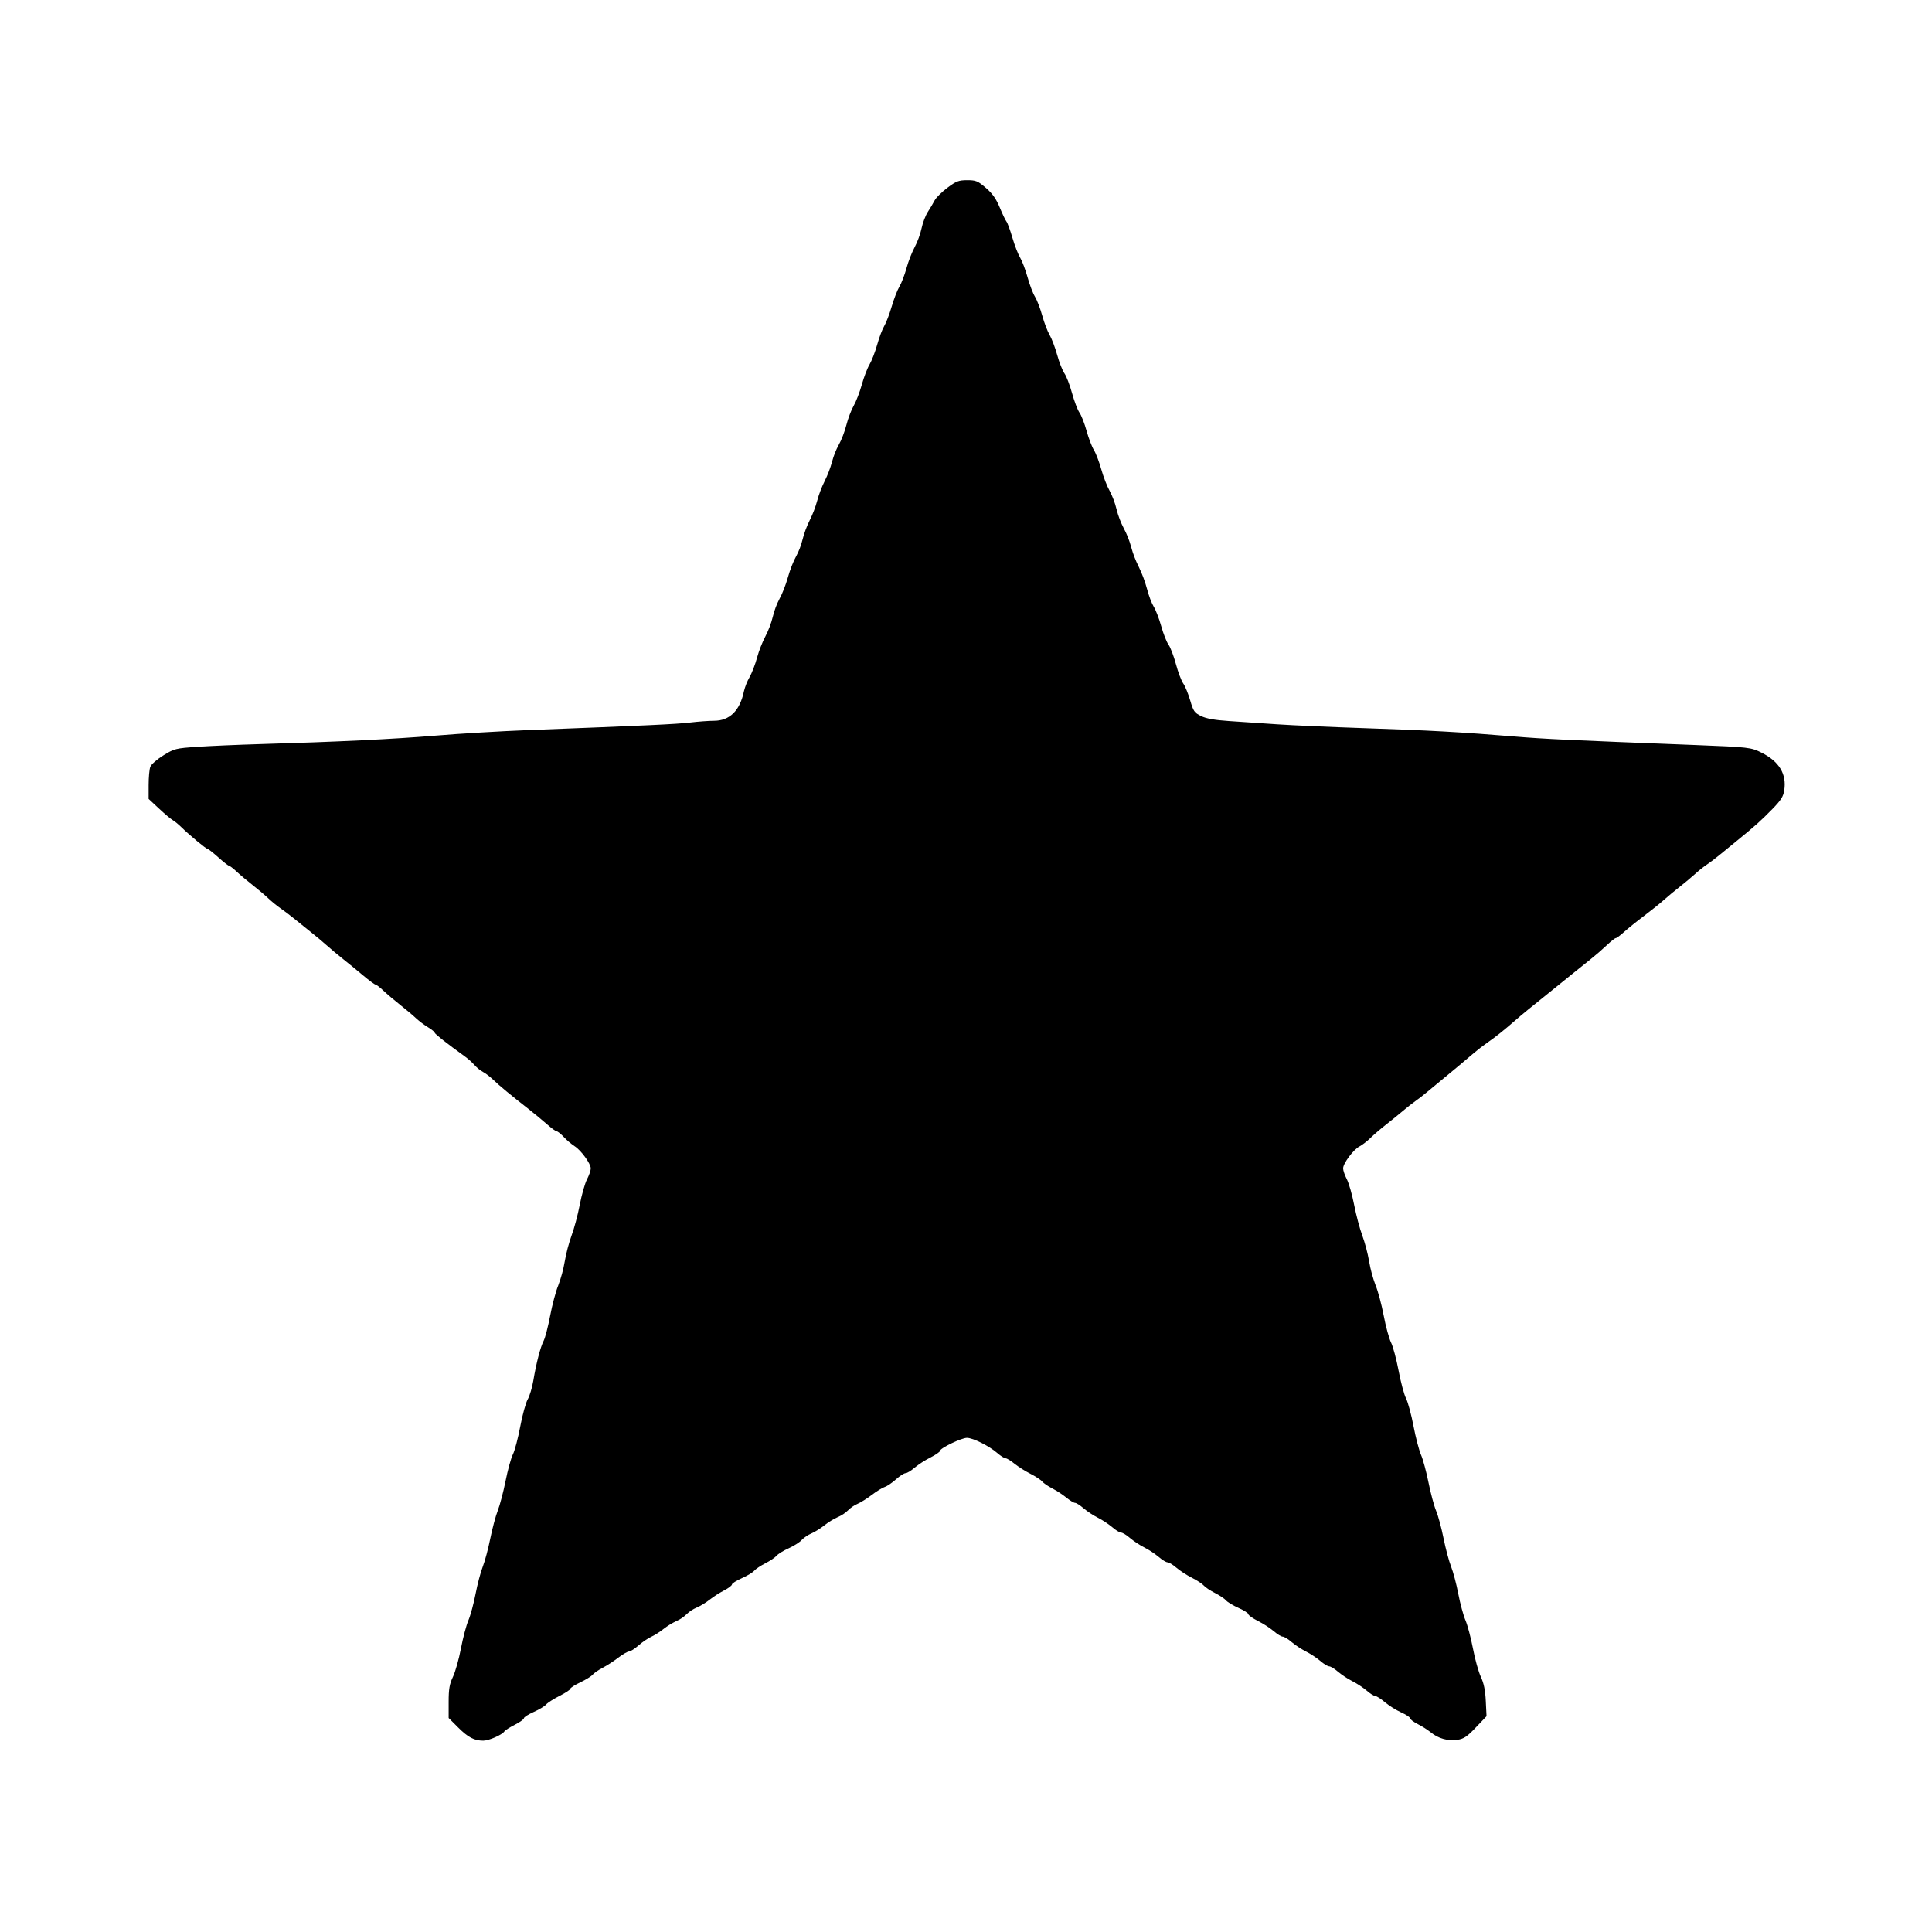
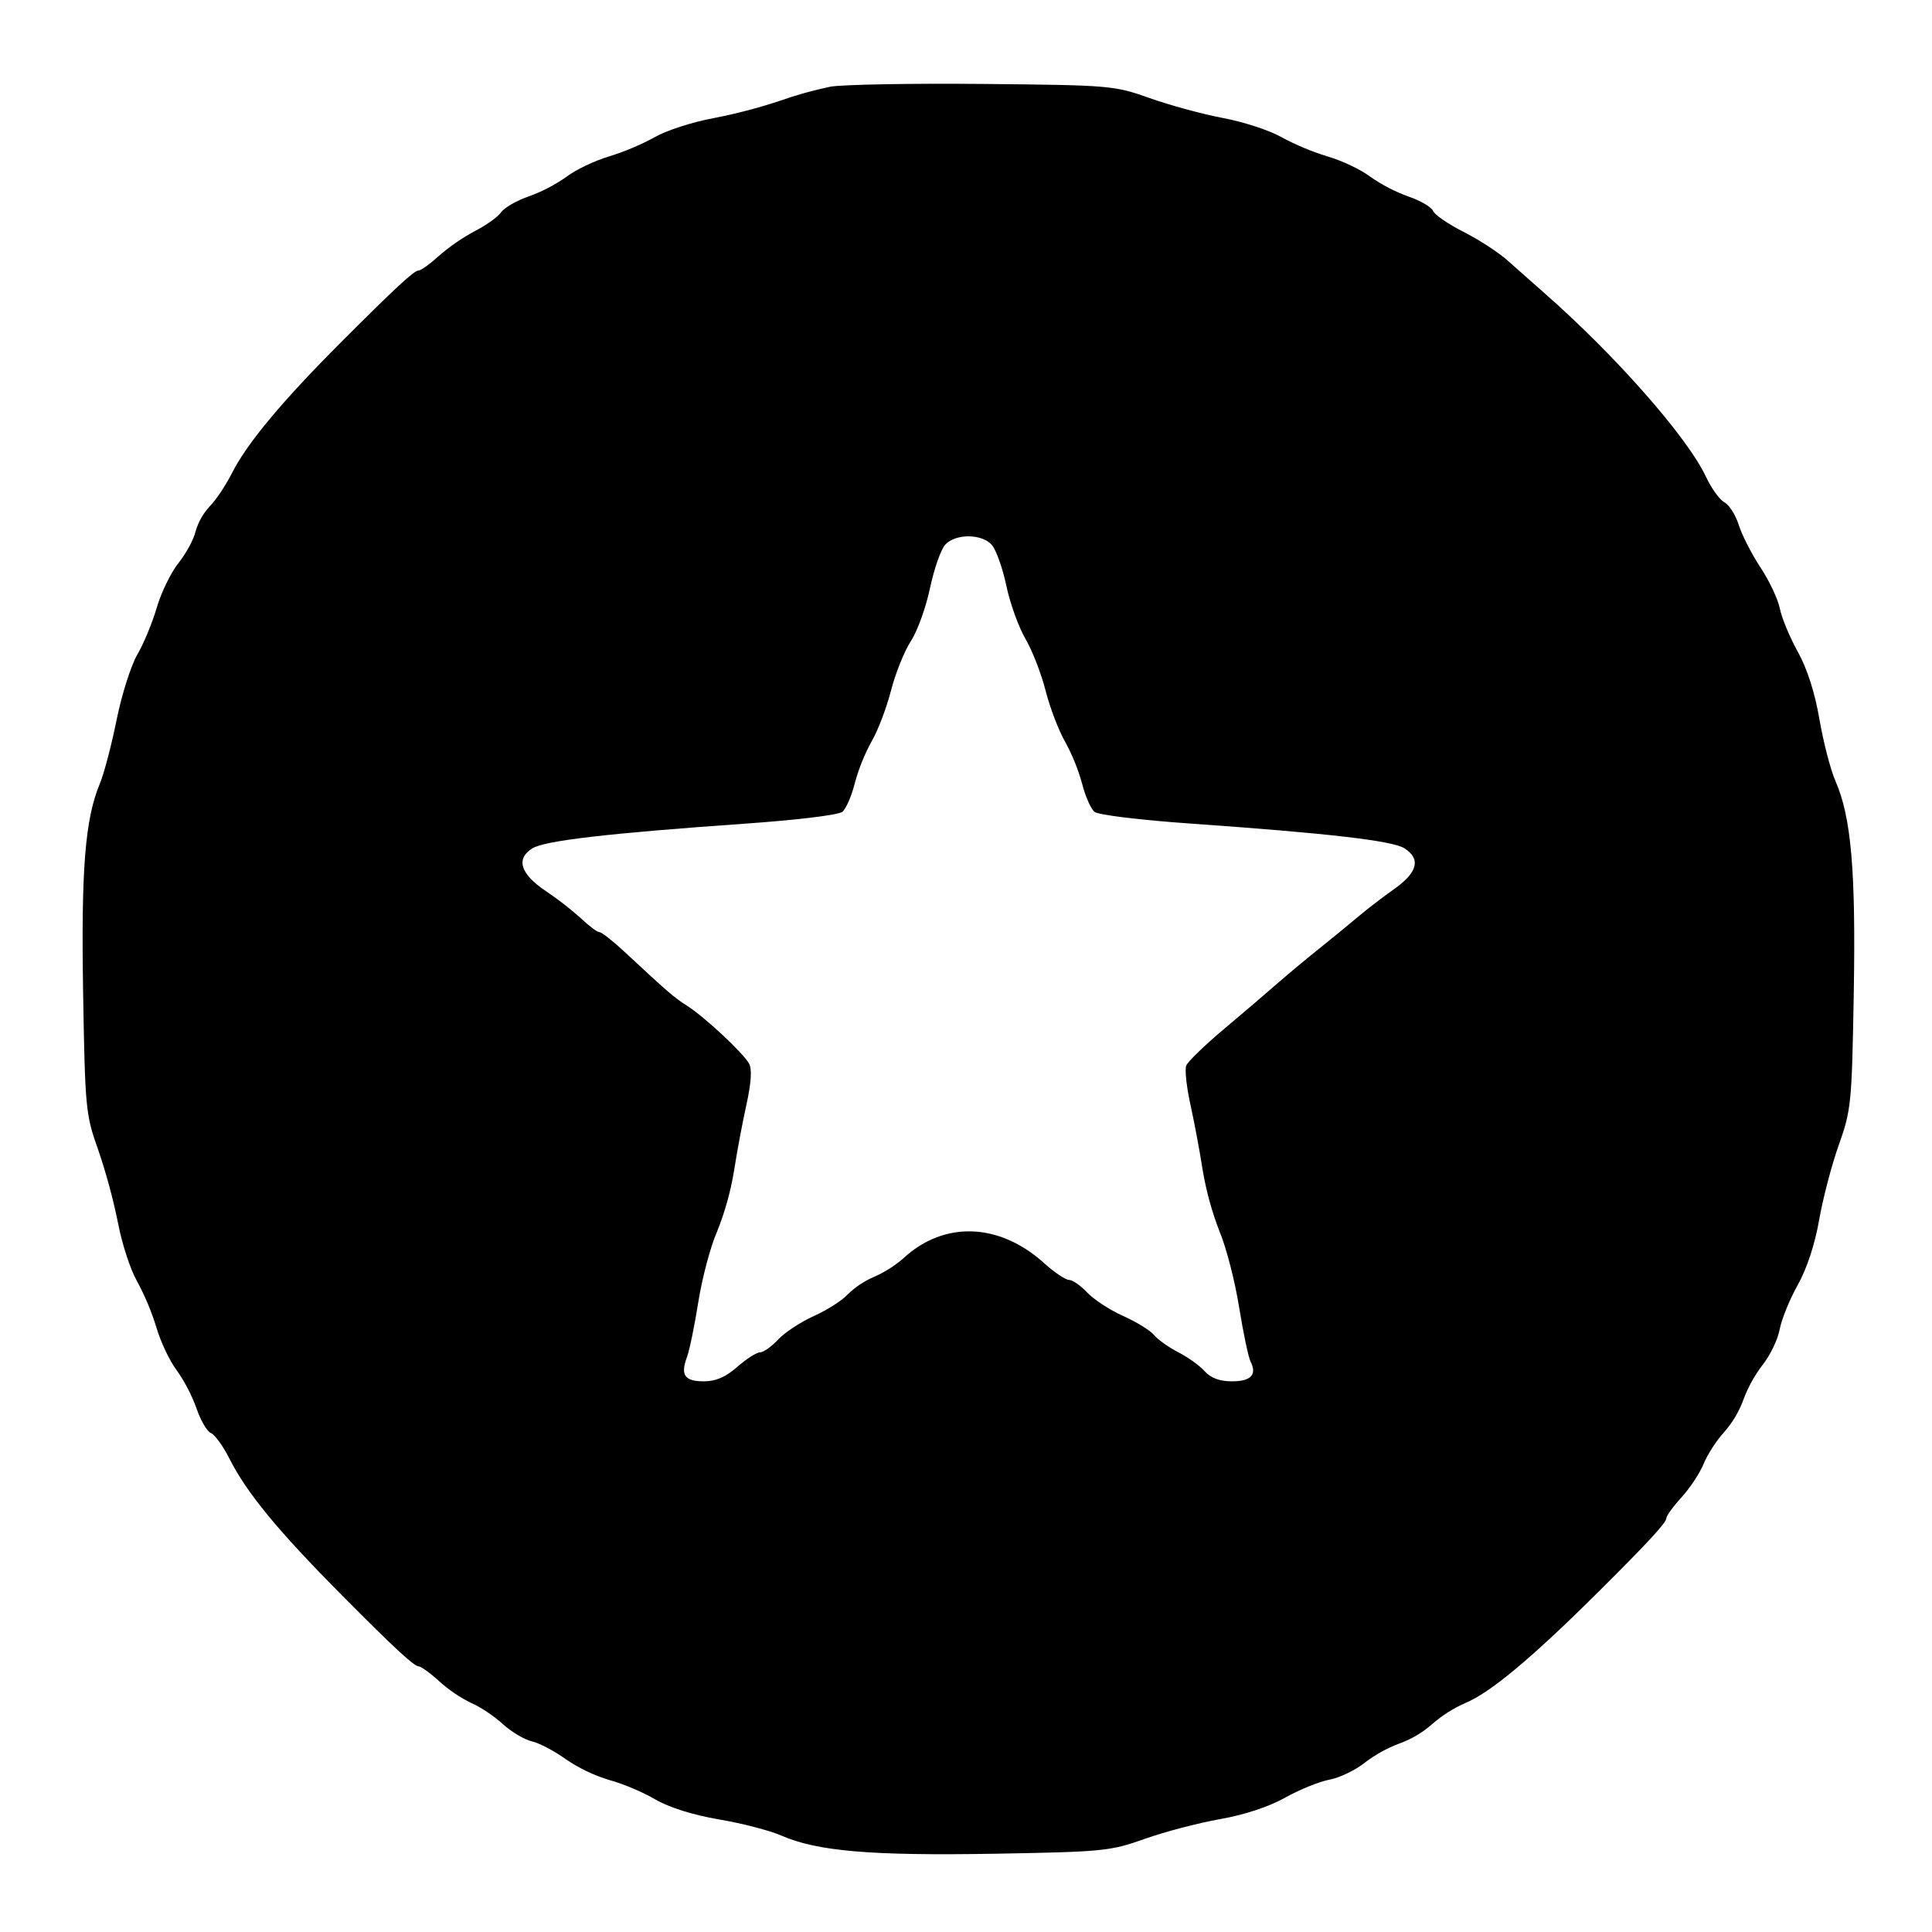
- <svg xmlns="http://www.w3.org/2000/svg" width="1040" height="1040" viewBox="0 0 1040 1040">
-   <path fill-rule="evenodd" d="M509.97 101.1c-3 2.25-6.08 5.29-6.83 6.75a82 82 0 0 1-3.65 6.15c-1.26 1.92-2.8 5.96-3.43 8.97-.62 3-2.27 7.5-3.66 9.99a63 63 0 0 0-4.41 11.33c-1.04 3.75-2.77 8.25-3.84 10.01-1.08 1.76-2.94 6.57-4.15 10.7-1.2 4.13-3.02 8.85-4.02 10.5-1.01 1.65-2.71 6.15-3.78 10s-2.92 8.64-4.1 10.64c-1.2 2-3.07 6.9-4.18 10.9s-3.07 9.1-4.37 11.36-3.08 6.94-3.95 10.41c-.88 3.48-2.69 8.2-4.03 10.5a41 41 0 0 0-3.65 9.19 59 59 0 0 1-4.01 10.5 58 58 0 0 0-4 10.5 58 58 0 0 1-4.01 10.5 54 54 0 0 0-3.91 10.5 38 38 0 0 1-3.5 9.1c-1.32 2.26-3.28 7.29-4.36 11.18-1.08 3.9-3.08 9.02-4.44 11.4A43 43 0 0 0 416 332a48 48 0 0 1-3.97 10.5 63 63 0 0 0-4.5 11.5c-.96 3.57-2.78 8.3-4.04 10.5a31 31 0 0 0-3 7.5c-2.17 10.54-7.69 16-16.17 16-2.67 0-8.45.42-12.84.94-7.47.88-22.67 1.6-87.26 4.08-14.46.56-36.73 1.88-49.5 2.95-23.04 1.92-53.43 3.39-94.71 4.58-11.82.34-27 1-33.72 1.46-11.75.8-12.47.98-18.36 4.62-3.37 2.08-6.53 4.84-7.02 6.14-.5 1.3-.9 5.72-.9 9.82v7.47l5.6 5.22c3.07 2.87 6.4 5.67 7.4 6.22.99.55 3.08 2.27 4.65 3.81 4.2 4.14 13.3 11.69 14.13 11.7.4.01 2.97 2.04 5.71 4.5 2.75 2.47 5.32 4.49 5.72 4.49s2.3 1.46 4.22 3.25 5.8 5.05 8.62 7.25c2.83 2.2 6.56 5.36 8.3 7.03a65 65 0 0 0 6.65 5.43c1.93 1.32 5.18 3.79 7.23 5.47 2.05 1.69 6 4.87 8.8 7.07 2.78 2.2 6.82 5.57 8.97 7.5s6.07 5.2 8.7 7.28c2.64 2.09 7.46 6.02 10.7 8.75 3.25 2.74 6.28 4.97 6.72 4.97.45 0 2.35 1.46 4.24 3.25 1.88 1.79 5.99 5.27 9.13 7.75 3.13 2.48 6.9 5.64 8.36 7.04a45 45 0 0 0 6.4 4.84c2.06 1.25 3.75 2.62 3.75 3.02 0 .65 6.68 5.9 16.34 12.87a35 35 0 0 1 5.16 4.63 18 18 0 0 0 4.49 3.63c1.36.71 3.84 2.6 5.5 4.21 3.16 3.07 9.4 8.23 19.04 15.76 3.17 2.48 7.66 6.19 9.98 8.25s4.64 3.75 5.17 3.75c.52 0 2.27 1.4 3.88 3.13a35 35 0 0 0 5.68 4.83c3.47 2.16 8.76 9.4 8.76 12 0 1.09-.9 3.72-2.02 5.85-1.1 2.12-2.87 8.33-3.92 13.78s-3.02 12.83-4.37 16.41a88 88 0 0 0-3.69 14 71 71 0 0 1-3.53 13.02c-1.27 3.03-3.2 10.31-4.32 16.17-1.11 5.86-2.69 11.95-3.5 13.53-1.76 3.39-4.02 12.13-5.58 21.52-.62 3.7-1.97 8.2-3 10-1.04 1.8-2.86 8.4-4.04 14.67s-2.96 13.02-3.96 15c-1 1.97-2.77 8.42-3.94 14.32-1.18 5.9-3.07 13.07-4.2 15.94-1.12 2.86-2.94 9.65-4.03 15.08s-2.9 12.2-4.03 15.06S257 852.78 256 858c-1 5.23-2.74 11.63-3.86 14.23s-2.93 9.42-4.02 15.15-3.02 12.6-4.3 15.27c-1.86 3.92-2.31 6.51-2.31 13.5v8.64l5.06 5.06c5.38 5.38 8.74 7.15 13.55 7.15 3.05 0 10.25-3.16 11.4-5 .34-.57 2.85-2.16 5.56-3.54s4.93-2.96 4.93-3.53 2.38-2.1 5.29-3.38c2.91-1.29 5.92-3.1 6.69-4.03.77-.92 4.01-3 7.21-4.62 3.2-1.6 5.81-3.34 5.81-3.84s2.4-2.05 5.34-3.44 5.94-3.25 6.68-4.15c.74-.89 3.09-2.5 5.22-3.6a68 68 0 0 0 8.4-5.42c2.48-1.9 5.15-3.45 5.93-3.45.79 0 3.11-1.48 5.18-3.3 2.06-1.8 5.07-3.86 6.69-4.56a38 38 0 0 0 6.66-4.22 37 37 0 0 1 7.08-4.35 18 18 0 0 0 5.32-3.57 18 18 0 0 1 5.48-3.63c1.94-.8 5.1-2.73 7.04-4.28a55 55 0 0 1 7.75-4.97c2.33-1.19 4.23-2.63 4.23-3.2 0-.56 2.38-2.08 5.29-3.37s5.92-3.1 6.69-4.02c.77-.93 3.48-2.74 6.02-4.03s5.27-3.13 6.06-4.08c.8-.96 3.69-2.74 6.44-3.96 2.75-1.23 5.9-3.22 6.98-4.43a17 17 0 0 1 5.24-3.56c1.8-.75 4.95-2.71 7.02-4.37a37 37 0 0 1 7.28-4.47 18 18 0 0 0 5.48-3.63 17 17 0 0 1 5.06-3.46c1.71-.71 5.2-2.9 7.75-4.85 2.56-1.95 5.67-3.86 6.92-4.25s3.96-2.22 6.02-4.07c2.07-1.86 4.41-3.37 5.22-3.37s2.94-1.3 4.74-2.87a50 50 0 0 1 8.54-5.51c2.89-1.46 5.25-3.09 5.25-3.62 0-1.44 11.53-7 14.5-7 3.23 0 11.97 4.37 16.28 8.13 1.81 1.58 3.85 2.87 4.53 2.87s2.8 1.29 4.71 2.86a56 56 0 0 0 8.54 5.42c2.79 1.41 5.68 3.3 6.44 4.22.75.9 3.2 2.58 5.43 3.72a50 50 0 0 1 7.55 4.92c1.91 1.57 4.03 2.86 4.71 2.86s2.72 1.29 4.52 2.87A45 45 0 0 0 591 817a45 45 0 0 1 7.78 5.13c1.81 1.58 3.93 2.87 4.72 2.87s2.9 1.29 4.72 2.87A45 45 0 0 0 616 833a45 45 0 0 1 7.78 5.13c1.81 1.58 3.93 2.87 4.72 2.87s2.9 1.3 4.72 2.87a49 49 0 0 0 8.34 5.42c2.79 1.4 5.68 3.3 6.44 4.21s3.46 2.71 6 4 5.25 3.1 6.02 4.03c.77.92 3.78 2.73 6.69 4.02 2.9 1.29 5.29 2.8 5.29 3.38 0 .57 2.36 2.23 5.25 3.69a50 50 0 0 1 8.53 5.51c1.81 1.58 3.93 2.87 4.72 2.87s2.9 1.29 4.72 2.87A45 45 0 0 0 703 889a45 45 0 0 1 7.78 5.13c1.81 1.58 3.93 2.87 4.72 2.87s2.9 1.29 4.72 2.87A45 45 0 0 0 728 905a45 45 0 0 1 7.78 5.13c1.81 1.58 3.87 2.87 4.58 2.87.7 0 3.05 1.5 5.21 3.35a43 43 0 0 0 8.68 5.44c2.61 1.16 4.75 2.56 4.75 3.13s1.91 2.01 4.25 3.2a45 45 0 0 1 6.98 4.43 18.3 18.3 0 0 0 14.2 4.01c3.54-.53 5.25-1.66 10.02-6.68l5.75-6.04-.4-8.17c-.27-5.78-1.05-9.59-2.66-13.02-1.25-2.66-3.17-9.53-4.25-15.27-1.1-5.73-2.9-12.55-4.02-15.15s-2.86-9-3.86-14.23-2.75-11.84-3.88-14.69-2.96-9.73-4.08-15.28c-1.1-5.54-2.91-12.2-4-14.8-1.1-2.6-2.93-9.46-4.09-15.23s-2.96-12.46-4.02-14.85c-1.05-2.4-2.88-9.37-4.05-15.5-1.16-6.13-2.98-12.83-4.02-14.9-1.05-2.05-2.86-8.8-4.02-15-1.17-6.18-3-12.98-4.06-15.1-1.06-2.1-2.83-8.62-3.94-14.48-1.11-5.85-3.06-13.12-4.32-16.15A71 71 0 0 1 737 679a88 88 0 0 0-3.7-14c-1.34-3.58-3.3-10.96-4.36-16.41-1.05-5.45-2.82-11.66-3.92-13.78-1.11-2.13-2.02-4.76-2.02-5.85 0-2.71 5.54-10.16 8.82-11.84 1.47-.76 4.1-2.79 5.84-4.5 1.75-1.72 5.47-4.92 8.29-7.12s7.02-5.6 9.33-7.58c2.32-1.96 5.32-4.32 6.67-5.23 1.34-.9 4.2-3.12 6.33-4.92 2.14-1.8 6.22-5.17 9.06-7.5a984 984 0 0 0 16.16-13.52A109 109 0 0 1 801 561c3.6-2.44 8.9-6.67 15-12.01 3.34-2.93 7.04-5.95 19.55-15.99 3.09-2.48 7.82-6.3 10.52-8.5s7.19-5.8 9.97-8a154 154 0 0 0 8.96-7.75c2.16-2.06 4.3-3.75 4.75-3.75s2.44-1.46 4.4-3.25c1.98-1.79 6.86-5.73 10.87-8.75s8.77-6.85 10.59-8.5a188 188 0 0 1 8.43-7c2.8-2.2 6.63-5.4 8.5-7.1a58 58 0 0 1 6.17-4.93c1.53-1 4.74-3.42 7.11-5.39s6.65-5.47 9.5-7.77c8.95-7.24 12.73-10.63 18.7-16.75 4.66-4.77 5.94-6.78 6.45-10.2 1.31-8.75-2.75-15.46-12.25-20.21-5.66-2.84-6.76-2.96-35.72-4.1-68.82-2.67-81.1-3.25-97-4.57-28-2.33-47.3-3.4-81-4.5-17.6-.59-38.75-1.52-47-2.08l-26-1.76c-7.7-.51-12.2-1.32-14.97-2.69-3.58-1.76-4.15-2.59-5.86-8.45-1.04-3.57-2.72-7.66-3.73-9.08-1.01-1.43-2.79-6.11-3.94-10.42s-2.95-9.03-4-10.5-2.8-5.92-3.9-9.89-2.91-8.69-4.03-10.5c-1.11-1.8-2.76-6.16-3.66-9.7a68 68 0 0 0-4.47-11.91 57 57 0 0 1-4.02-10.5 48 48 0 0 0-3.93-10A48 48 0 0 1 601 274a43 43 0 0 0-3.7-9.82c-1.36-2.38-3.37-7.55-4.47-11.5s-2.87-8.62-3.96-10.38-2.88-6.44-3.98-10.41-2.82-8.38-3.83-9.8c-1-1.43-2.8-6.14-3.99-10.49-1.18-4.34-3.02-9.1-4.07-10.58s-2.82-5.97-3.93-9.97c-1.1-4-2.94-8.84-4.07-10.76-1.13-1.91-2.92-6.61-3.98-10.44s-2.82-8.4-3.9-10.15c-1.1-1.76-2.9-6.49-4-10.5-1.12-4.02-2.91-8.74-3.98-10.5-1.08-1.76-2.95-6.57-4.16-10.7-1.2-4.12-2.65-8.05-3.2-8.73s-2.19-4.1-3.64-7.62c-1.93-4.66-3.95-7.51-7.46-10.52-4.3-3.7-5.36-4.13-10.03-4.13-4.55 0-5.91.52-10.69 4.1" />
+ <svg xmlns="http://www.w3.org/2000/svg" width="400" height="400" viewBox="0 0 400 400">
+   <path fill-rule="evenodd" d="M171.88 17.96a81 81 0 0 0-10.5 2.94 110 110 0 0 1-13.75 3.58c-4.33.8-9.73 2.56-12 3.88a52 52 0 0 1-9.52 4.02c-2.96.88-6.91 2.76-8.77 4.18a33 33 0 0 1-7.87 4.1c-2.47.85-5.05 2.33-5.73 3.3s-3.11 2.7-5.4 3.87a41 41 0 0 0-7.47 5.15c-1.83 1.66-3.71 3.02-4.2 3.02-.93 0-4.77 3.55-15.94 14.73C58.4 83.07 51.12 91.8 48 98c-1.25 2.47-3.3 5.55-4.57 6.82a13 13 0 0 0-2.94 5.2c-.34 1.58-1.92 4.5-3.5 6.5-1.6 2-3.63 6.18-4.54 9.3-.9 3.1-2.72 7.48-4.03 9.72-1.3 2.24-3.24 8.32-4.28 13.51-1.05 5.2-2.6 11.1-3.44 13.12-3.09 7.39-3.92 17.73-3.49 43.37.4 23.96.53 25.26 3.1 32.46a123 123 0 0 1 4.13 15.24c.8 4.25 2.57 9.65 3.92 12a53 53 0 0 1 4.04 9.65c.87 2.96 2.74 6.91 4.16 8.77a34 34 0 0 1 4.13 7.94c.85 2.5 2.2 4.8 2.98 5.1s2.5 2.66 3.8 5.24c3.63 7.18 10.04 14.96 23.31 28.33C81.55 341.13 85.73 345 86.68 345c.48 0 2.42 1.41 4.31 3.14a29 29 0 0 0 6.64 4.48c1.76.73 4.67 2.68 6.46 4.32 1.8 1.64 4.51 3.25 6.03 3.59s4.67 1.99 7 3.68a33 33 0 0 0 9.08 4.34c2.65.7 6.9 2.49 9.42 3.97 2.9 1.7 7.8 3.24 13.24 4.17 4.75.8 10.55 2.31 12.9 3.34 7.42 3.25 18.55 4.2 43.92 3.77 22.75-.4 24.16-.53 31.35-3.09 4.14-1.47 11.14-3.3 15.56-4.08 5-.87 10.09-2.55 13.47-4.44 3-1.68 7.13-3.35 9.2-3.73s5.35-1.96 7.31-3.52a28 28 0 0 1 7.25-4 21 21 0 0 0 6.68-3.97 27 27 0 0 1 6.88-4.38c5.09-2.1 13.57-9.15 26.9-22.37 10.85-10.77 14.72-14.95 14.72-15.9 0-.48 1.41-2.42 3.14-4.31 1.73-1.9 3.8-5.03 4.6-6.98.79-1.94 2.7-4.88 4.23-6.53a21 21 0 0 0 3.97-6.68 28 28 0 0 1 4-7.25c1.56-1.96 3.14-5.25 3.52-7.32.38-2.06 2.05-6.2 3.73-9.19 1.9-3.38 3.57-8.46 4.44-13.47.77-4.42 2.6-11.42 4.08-15.56 2.56-7.2 2.7-8.6 3.09-31.35.44-25.37-.52-36.5-3.77-43.93-1.03-2.34-2.52-8.1-3.33-12.8-.94-5.52-2.53-10.48-4.48-14-1.67-3-3.34-7.02-3.72-8.95s-2.19-5.75-4-8.5c-1.82-2.75-3.84-6.7-4.49-8.76-.64-2.06-1.98-4.19-2.96-4.72-1-.52-2.72-2.9-3.84-5.29-3.89-8.28-18.79-25.2-33.71-38.27-2.2-1.93-5.52-4.87-7.38-6.53-1.85-1.67-5.96-4.33-9.12-5.93s-6-3.55-6.3-4.33-2.6-2.13-5.1-2.98a34 34 0 0 1-7.94-4.13c-1.86-1.42-5.8-3.3-8.77-4.16a53 53 0 0 1-9.65-4.04c-2.35-1.35-7.75-3.12-12-3.92S242.12 21.77 238 20.3c-7.33-2.6-8.12-2.67-34.5-2.92-14.85-.14-29.08.12-31.62.57m23.8 94.84c-.89.98-2.3 5.03-3.14 9-.83 3.96-2.61 8.89-3.96 10.95-1.34 2.06-3.19 6.66-4.1 10.21s-2.7 8.28-4 10.5a40 40 0 0 0-3.52 8.76c-.65 2.6-1.8 5.24-2.56 5.87-.79.65-9.5 1.7-20.14 2.45-28.45 2-41.52 3.52-44.07 5.13-3.44 2.17-2.44 5.3 2.81 8.82a68 68 0 0 1 7.4 5.76c1.59 1.51 3.26 2.75 3.7 2.75.46 0 2.75 1.8 5.11 3.99 9.1 8.47 10.37 9.56 13.02 11.24 3.56 2.24 11.65 9.78 12.86 11.99.63 1.14.44 4-.55 8.5a254 254 0 0 0-2.58 13.78 60 60 0 0 1-3.5 12.5c-1.34 3.02-3.08 9.55-3.87 14.5-.78 4.95-1.85 10.13-2.37 11.5-1.38 3.7-.47 5 3.48 5 2.5 0 4.54-.88 6.95-3 1.88-1.65 4-3 4.71-3s2.38-1.19 3.72-2.63c1.33-1.45 4.67-3.65 7.42-4.89s5.9-3.24 6.98-4.45a18 18 0 0 1 5.5-3.67 24 24 0 0 0 6.02-3.8c8.38-7.81 19.85-7.44 29.14.94 2.13 1.93 4.46 3.5 5.19 3.5s2.41 1.17 3.75 2.6 4.67 3.62 7.42 4.85 5.65 3 6.43 3.96c.8.96 3.04 2.55 5 3.56 1.97 1 4.43 2.76 5.47 3.92 1.3 1.44 3.12 2.11 5.67 2.11q5.9-.01 3.85-4.08c-.45-.87-1.52-5.96-2.38-11.3-.86-5.36-2.66-12.35-4.01-15.55a65 65 0 0 1-3.51-12.7 257 257 0 0 0-2.53-13.55c-.82-3.67-1.22-7.35-.9-8.17.3-.82 3.8-4.2 7.74-7.52 3.94-3.3 8.74-7.41 10.67-9.11a317 317 0 0 1 9-7.51 577 577 0 0 0 8.5-6.96c1.65-1.4 4.91-3.89 7.25-5.55q7.17-5.1 2-8.37c-2.5-1.57-15.76-3.1-44-5.09-10.65-.74-19.36-1.8-20.15-2.45-.76-.63-1.9-3.24-2.55-5.79a41 41 0 0 0-3.53-8.72c-1.3-2.24-3.12-6.99-4.03-10.54-.9-3.56-2.8-8.43-4.21-10.82-1.4-2.4-3.18-7.35-3.94-11-.77-3.64-2.13-7.43-3.02-8.42-2.11-2.33-7.53-2.33-9.64 0" />
</svg>
